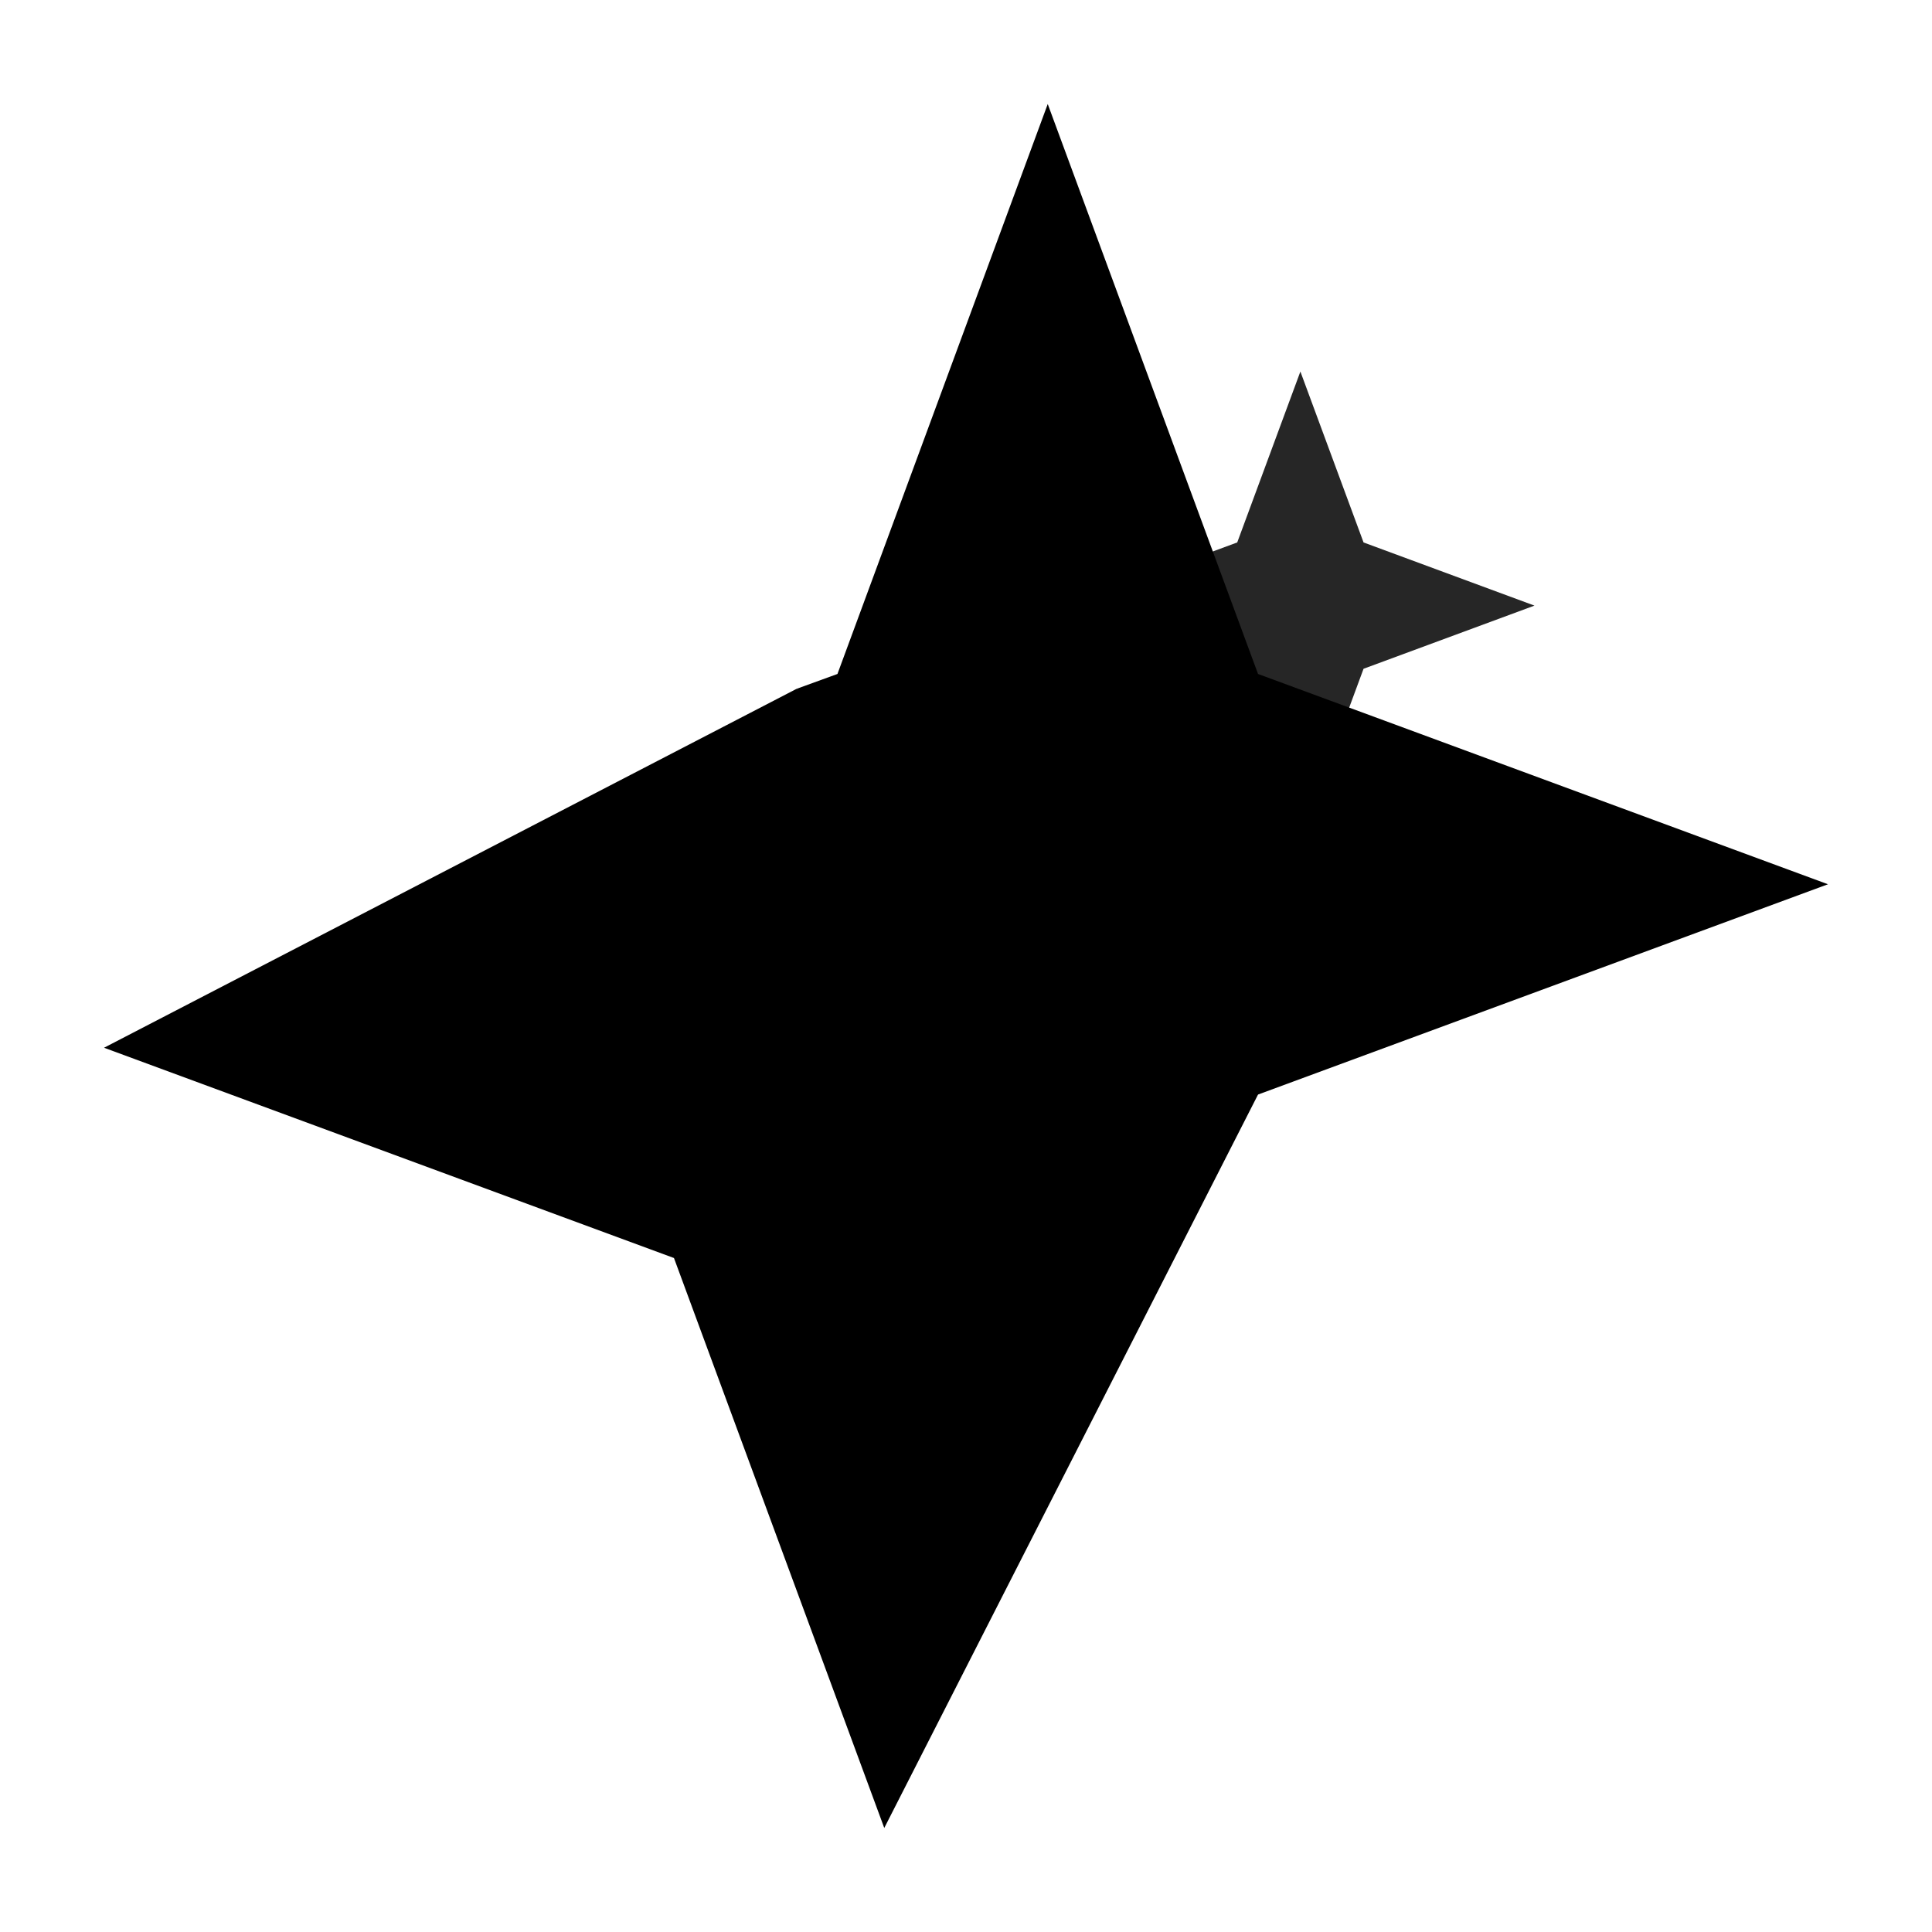
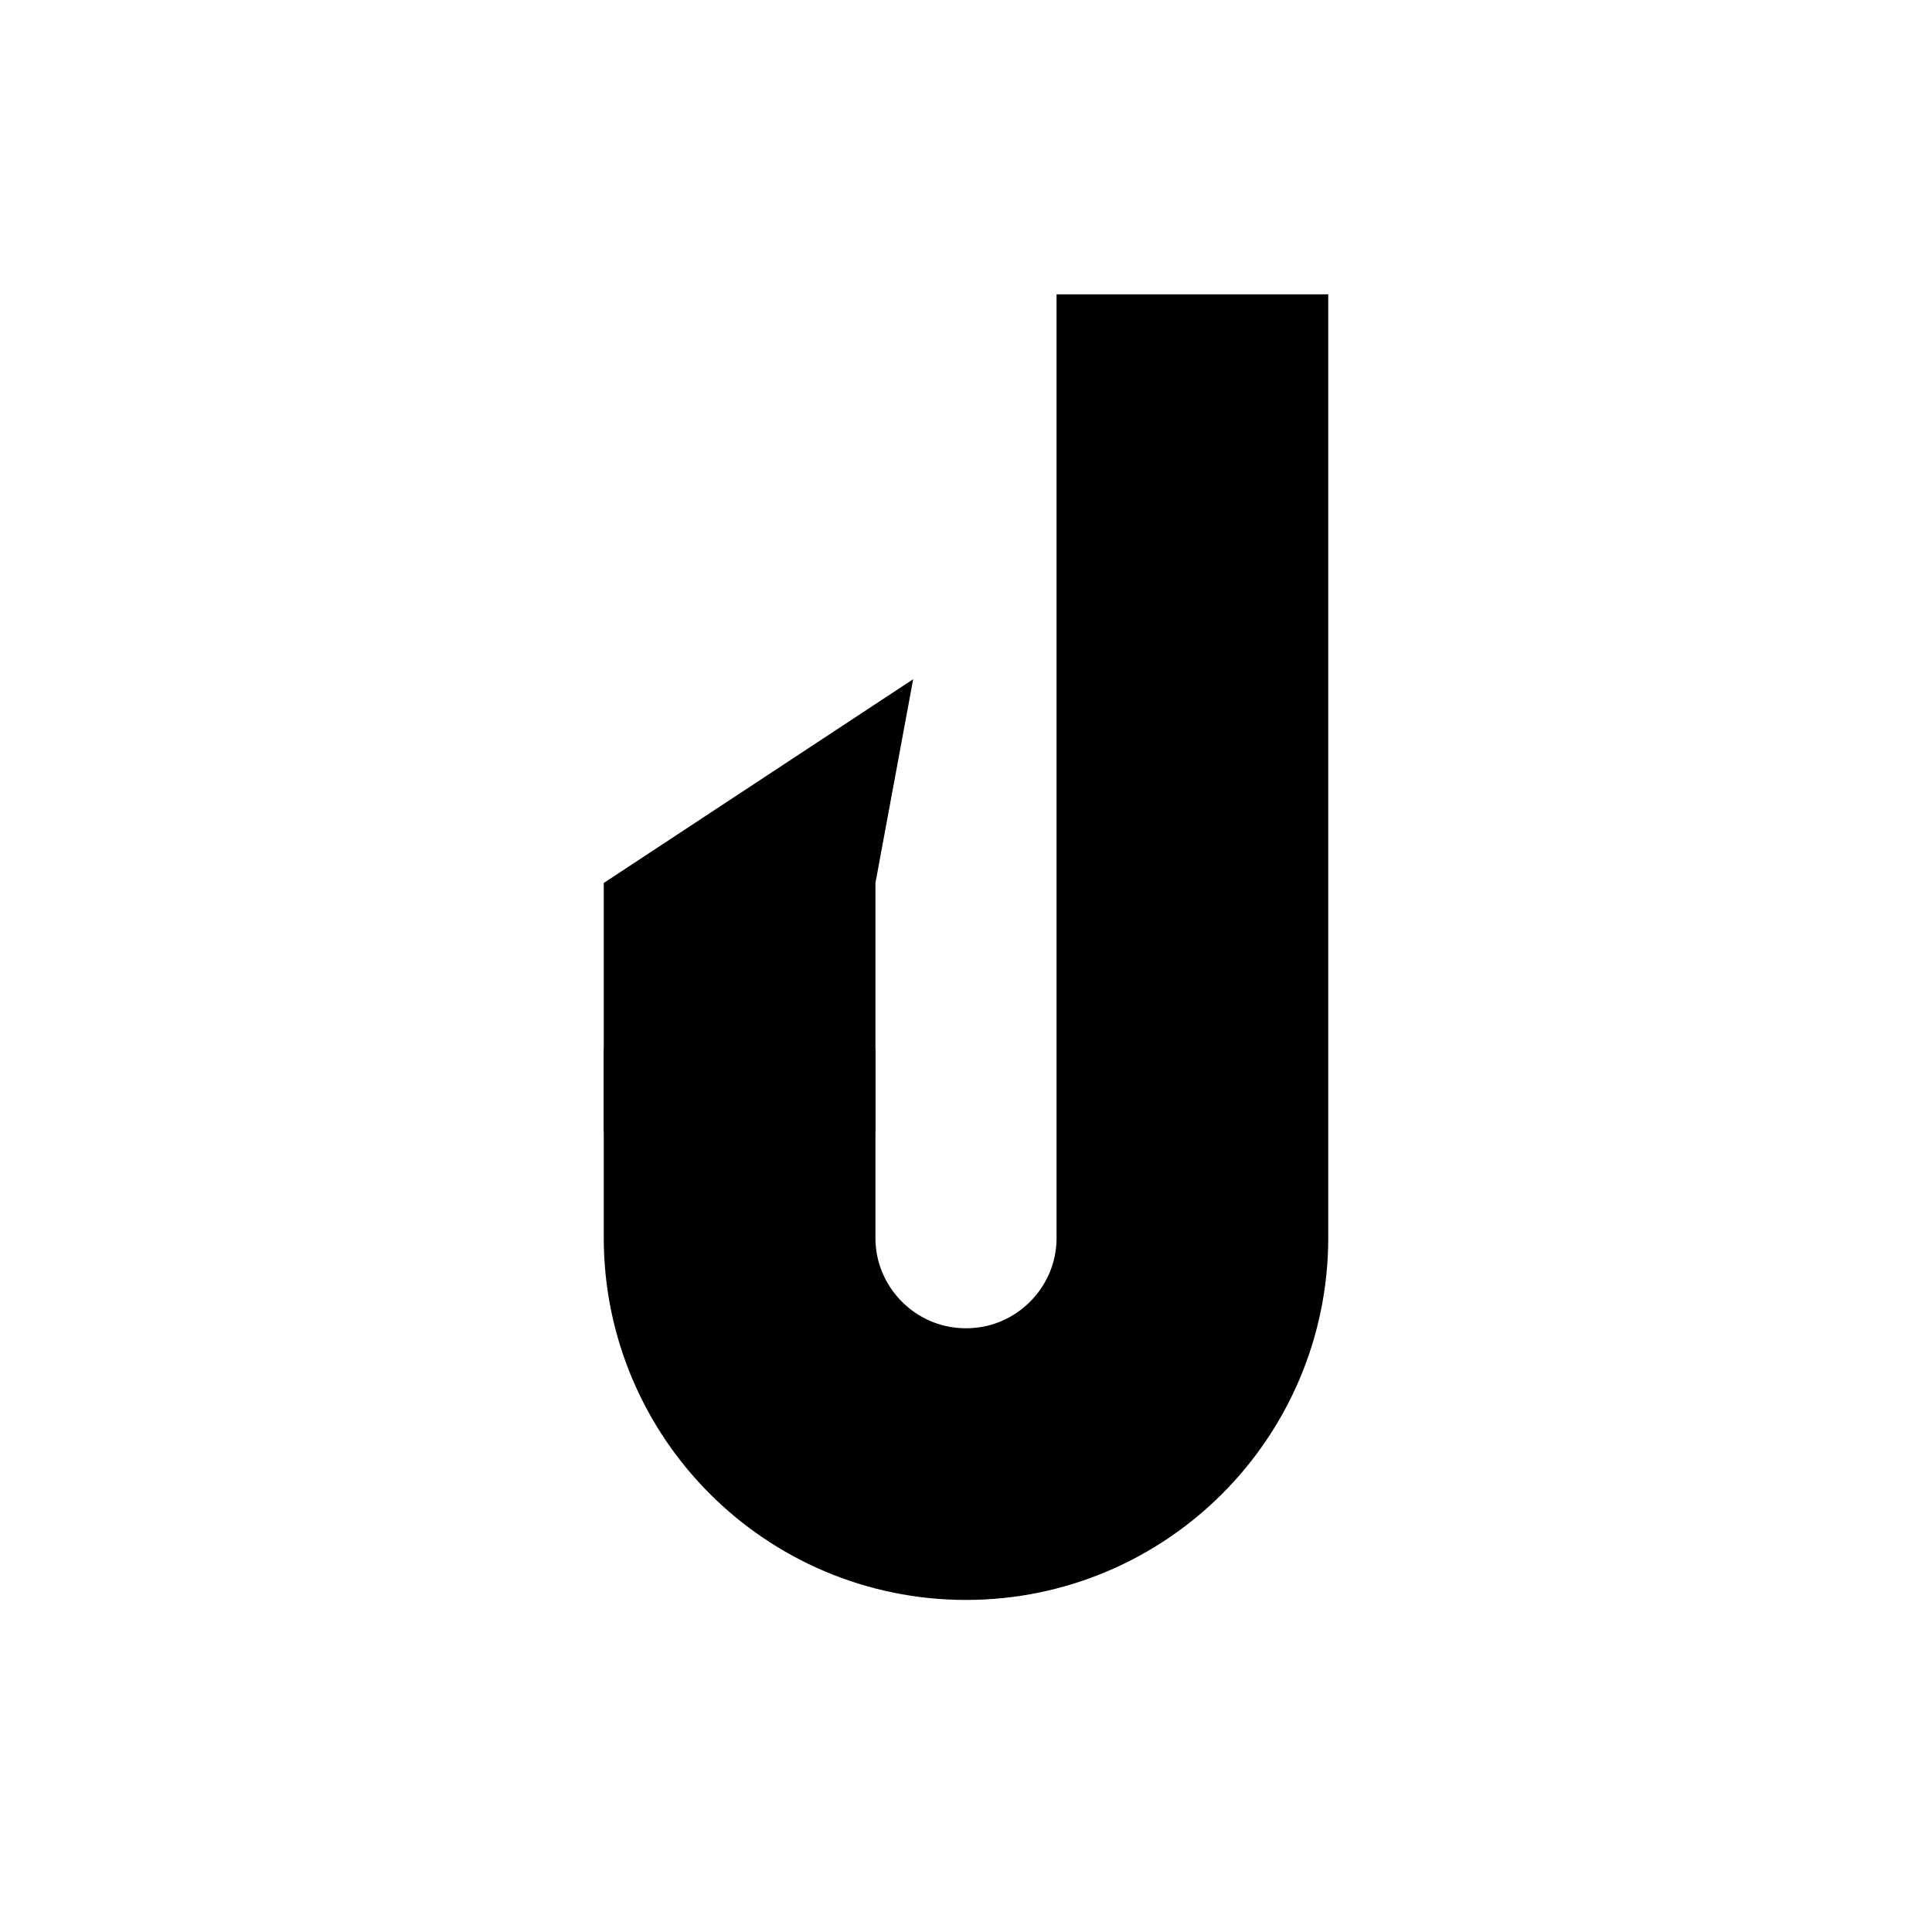
- <svg xmlns="http://www.w3.org/2000/svg" viewBox="-2 -2 52 52">
-   <path fill="currentColor" d="M26.2 0.8 L31.86 16.14 L47.2 21.8 L31.86 27.46 L29.26 28.56 L19.44 16.54 L20.54 16.14 Z" />
-   <path fill="currentColor" d="M21.8 47.2 L16.14 31.86 L0.8 26.2 L19.44 16.54 L31.86 27.46 Z" />
-   <path fill="currentColor" opacity=".85" d="M33 8 l1.7 4.6 4.6 1.7 -4.6 1.7 -1.7 4.6 -1.7 -4.6 -4.6 -1.7 4.6 -1.7 Z" />
+ <svg xmlns="http://www.w3.org/2000/svg" viewBox="0 0 512 512">
+   <g transform="translate(-38,38)">
+     <path fill="none" stroke="currentColor" stroke-width="72" d="M354 40 L354 290 A60 60 0 0 1 234 290 L234 240" />
+     <path fill="currentColor" d="M198 262 L198 196 L280 142 L270 196 L270 262 Z" />
+   </g>
</svg>
